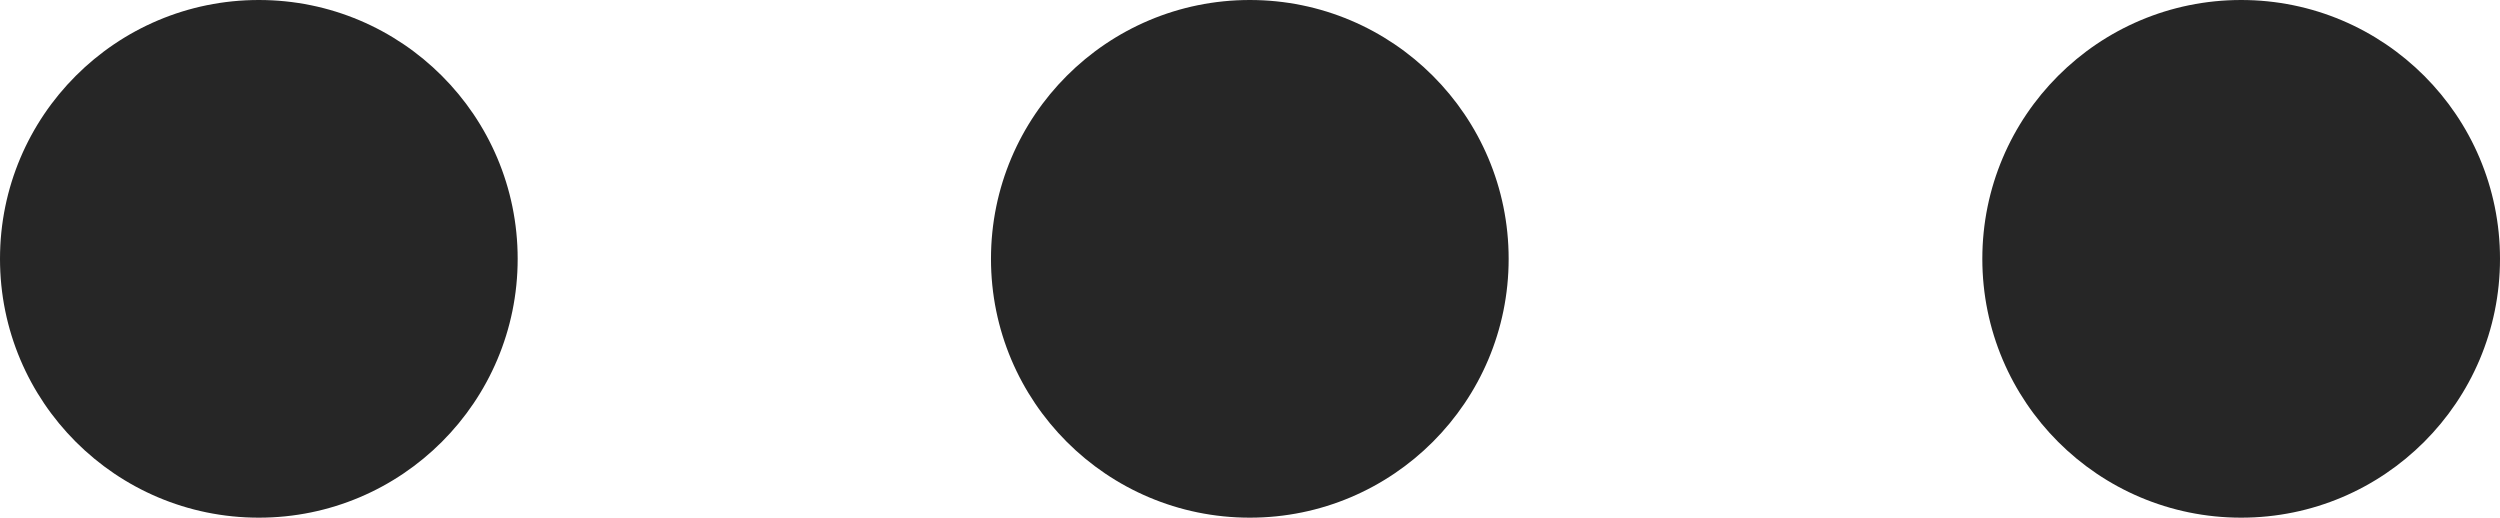
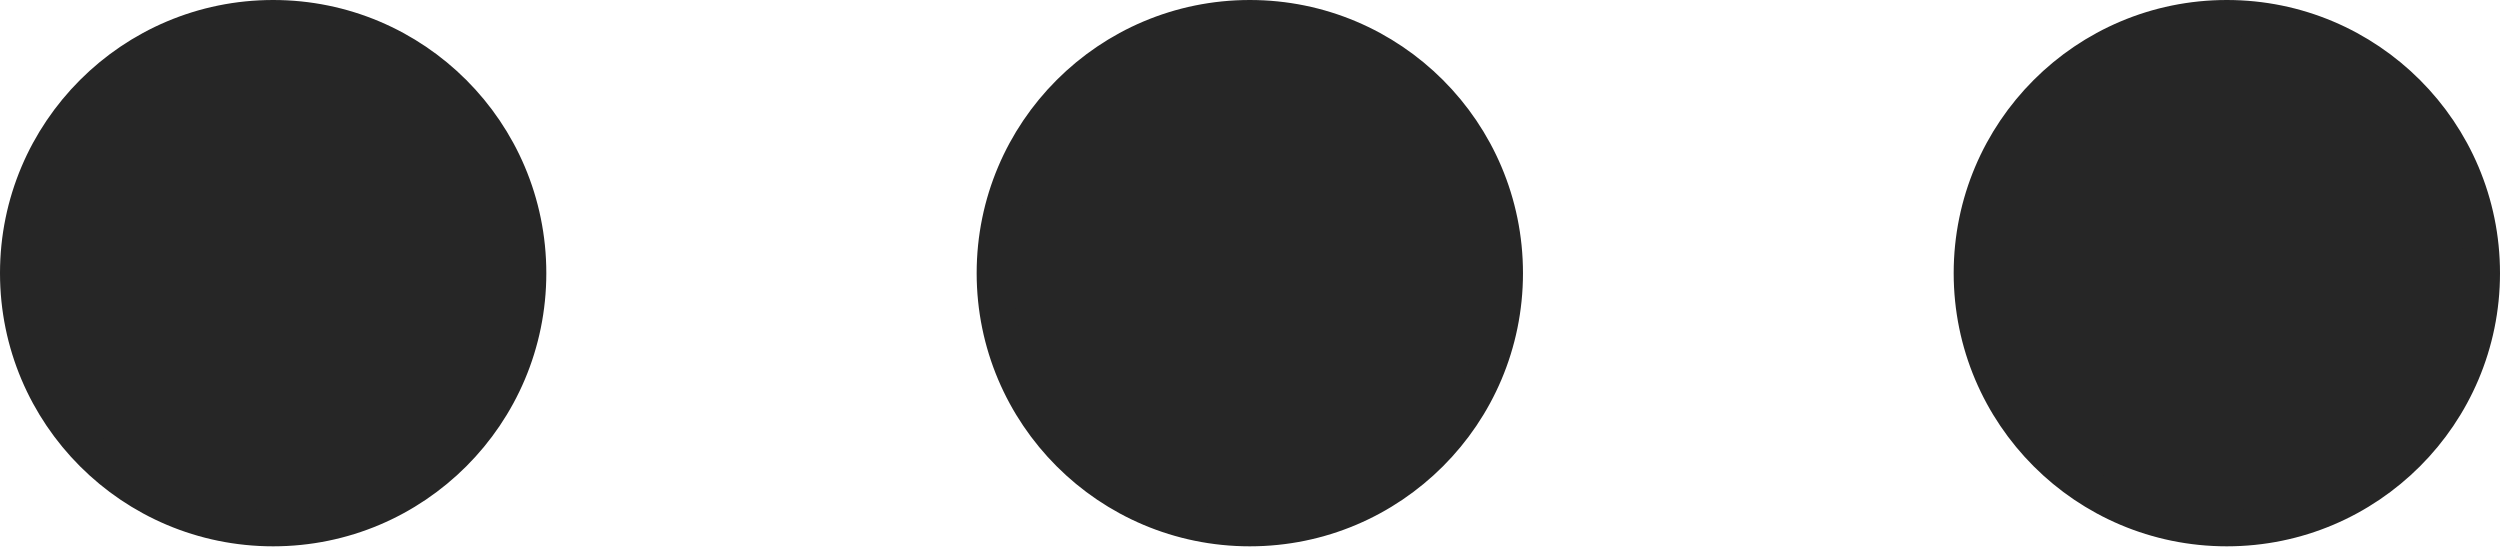
- <svg xmlns="http://www.w3.org/2000/svg" viewBox="0 0 68.19 14.12">
+ <svg xmlns="http://www.w3.org/2000/svg" viewBox="0 0 69.19 15.12">
  <defs>
-     <style>.cls-1{fill:#262626;}</style>
+     <style>.cls-1{fill:#262626;stroke:#262626;stroke-miterlimit:10;}</style>
  </defs>
  <g id="Laag_2" data-name="Laag 2">
    <g id="background">
-       <circle class="cls-1" cx="7.06" cy="7.06" r="7.06" />
-       <circle class="cls-1" cx="34.09" cy="7.06" r="7.06" />
-       <circle class="cls-1" cx="61.13" cy="7.06" r="7.06" />
+       <circle class="cls-1" cx="7.56" cy="7.56" r="7.06" />
+       <circle class="cls-1" cx="34.59" cy="7.56" r="7.06" />
+       <circle class="cls-1" cx="61.63" cy="7.56" r="7.06" />
    </g>
  </g>
</svg>
